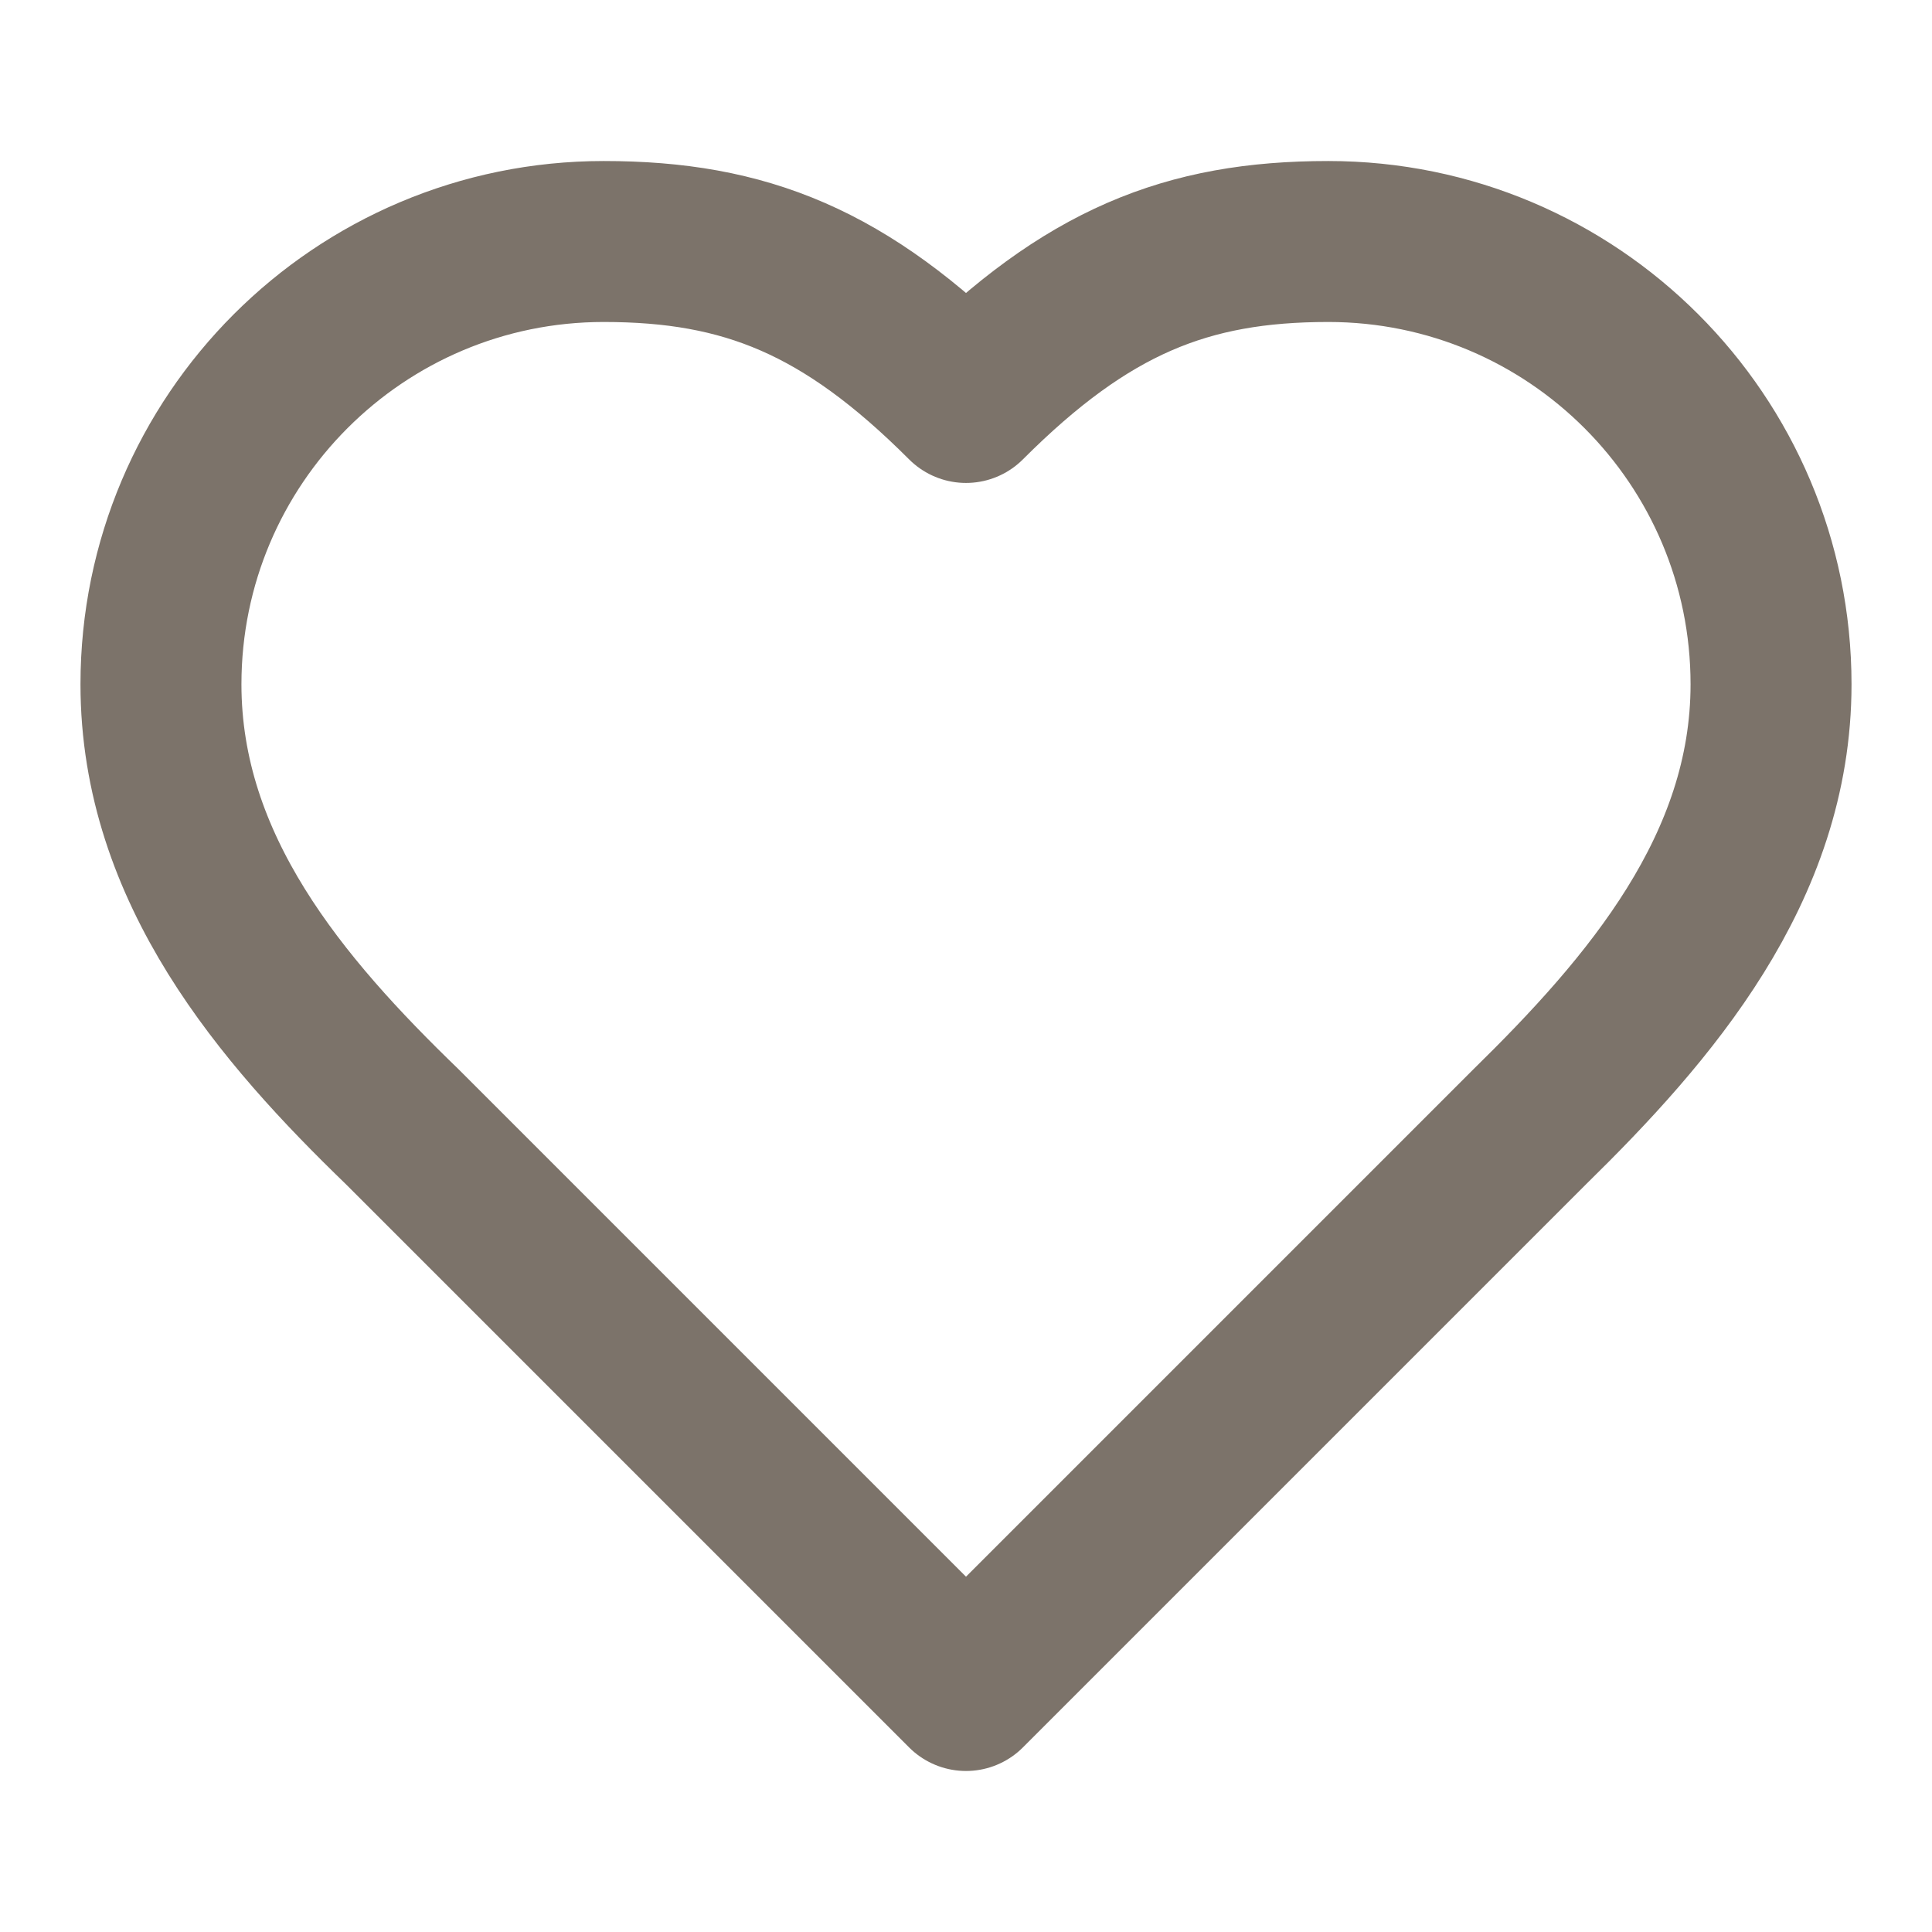
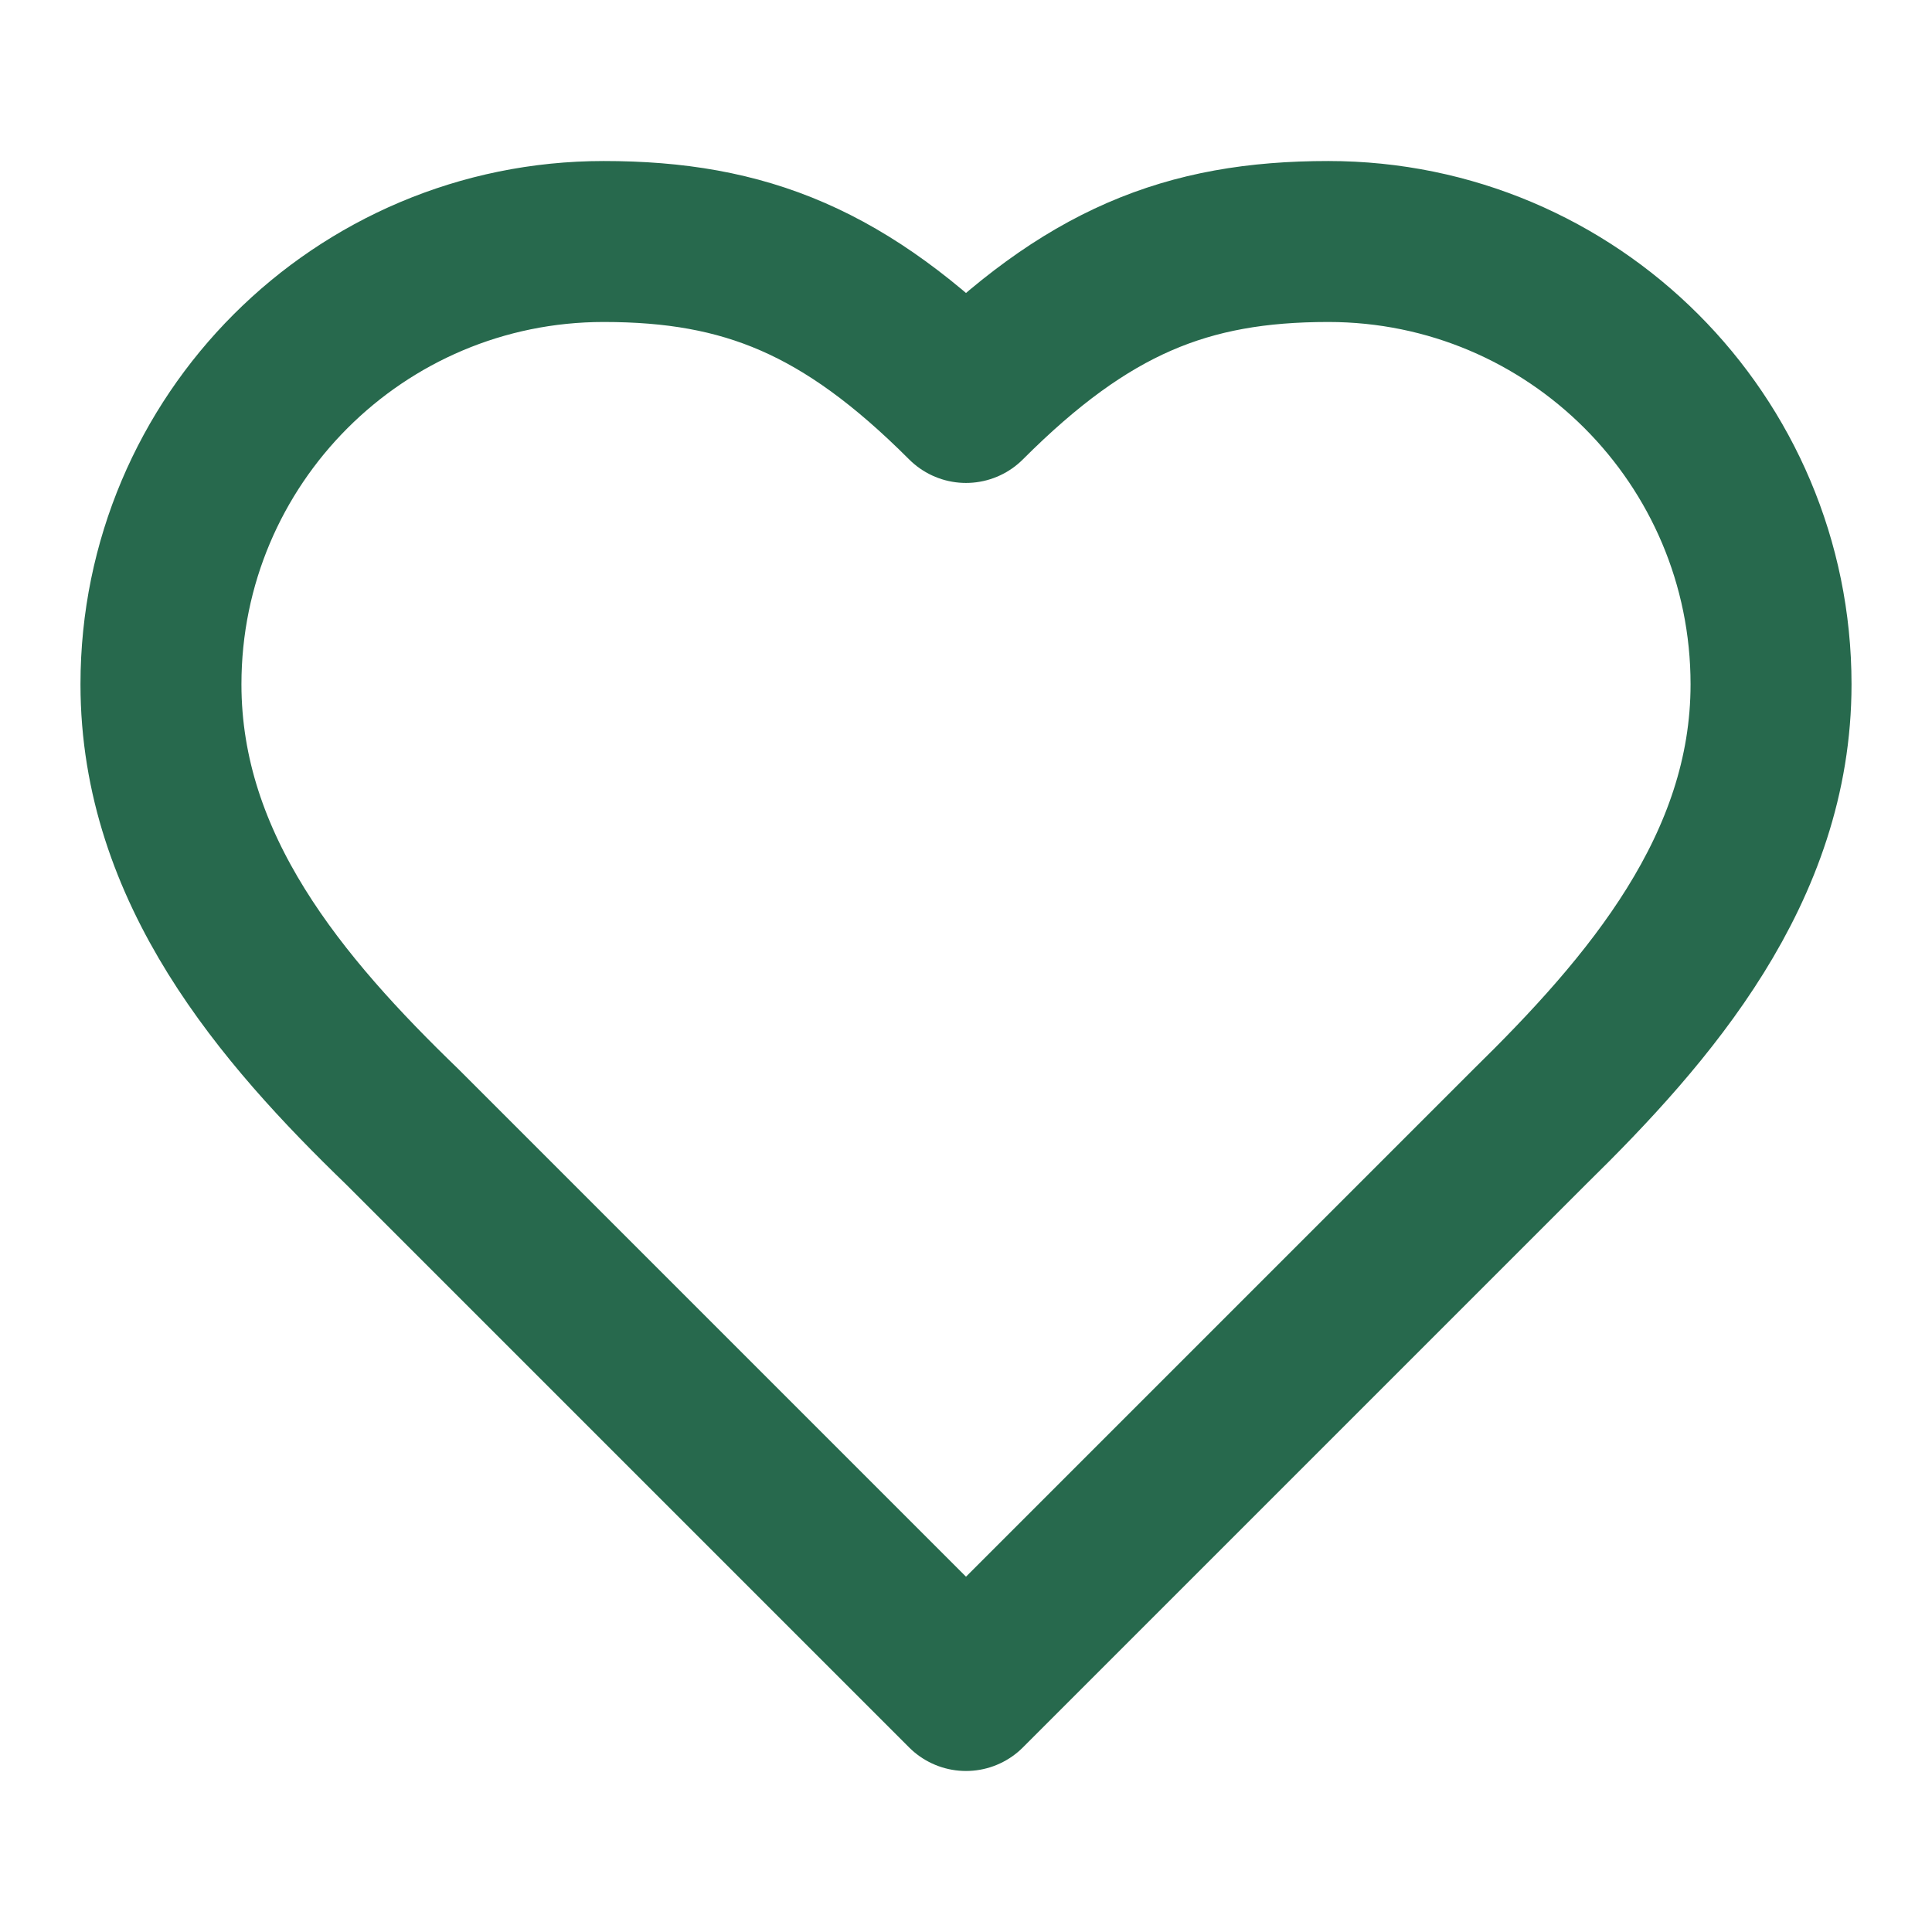
<svg xmlns="http://www.w3.org/2000/svg" width="16" height="16" fill="none">
-   <path d="M12.667 9.333c.993-.973 2-2.14 2-3.666A3.667 3.667 0 0011 2c-1.173 0-2 .333-3 1.333C7 2.333 6.173 2 5 2a3.667 3.667 0 00-3.667 3.667c0 1.533 1 2.7 2 3.666L8 14l4.667-4.667z" stroke="#7C736A" stroke-width="1.333" stroke-linecap="round" stroke-linejoin="round" />
+   <path d="M12.667 9.333c.993-.973 2-2.14 2-3.666A3.667 3.667 0 0011 2c-1.173 0-2 .333-3 1.333C7 2.333 6.173 2 5 2a3.667 3.667 0 00-3.667 3.667c0 1.533 1 2.7 2 3.666L8 14l4.667-4.667z" stroke="#27694d" stroke-width="1.333" stroke-linecap="round" stroke-linejoin="round" />
</svg>
